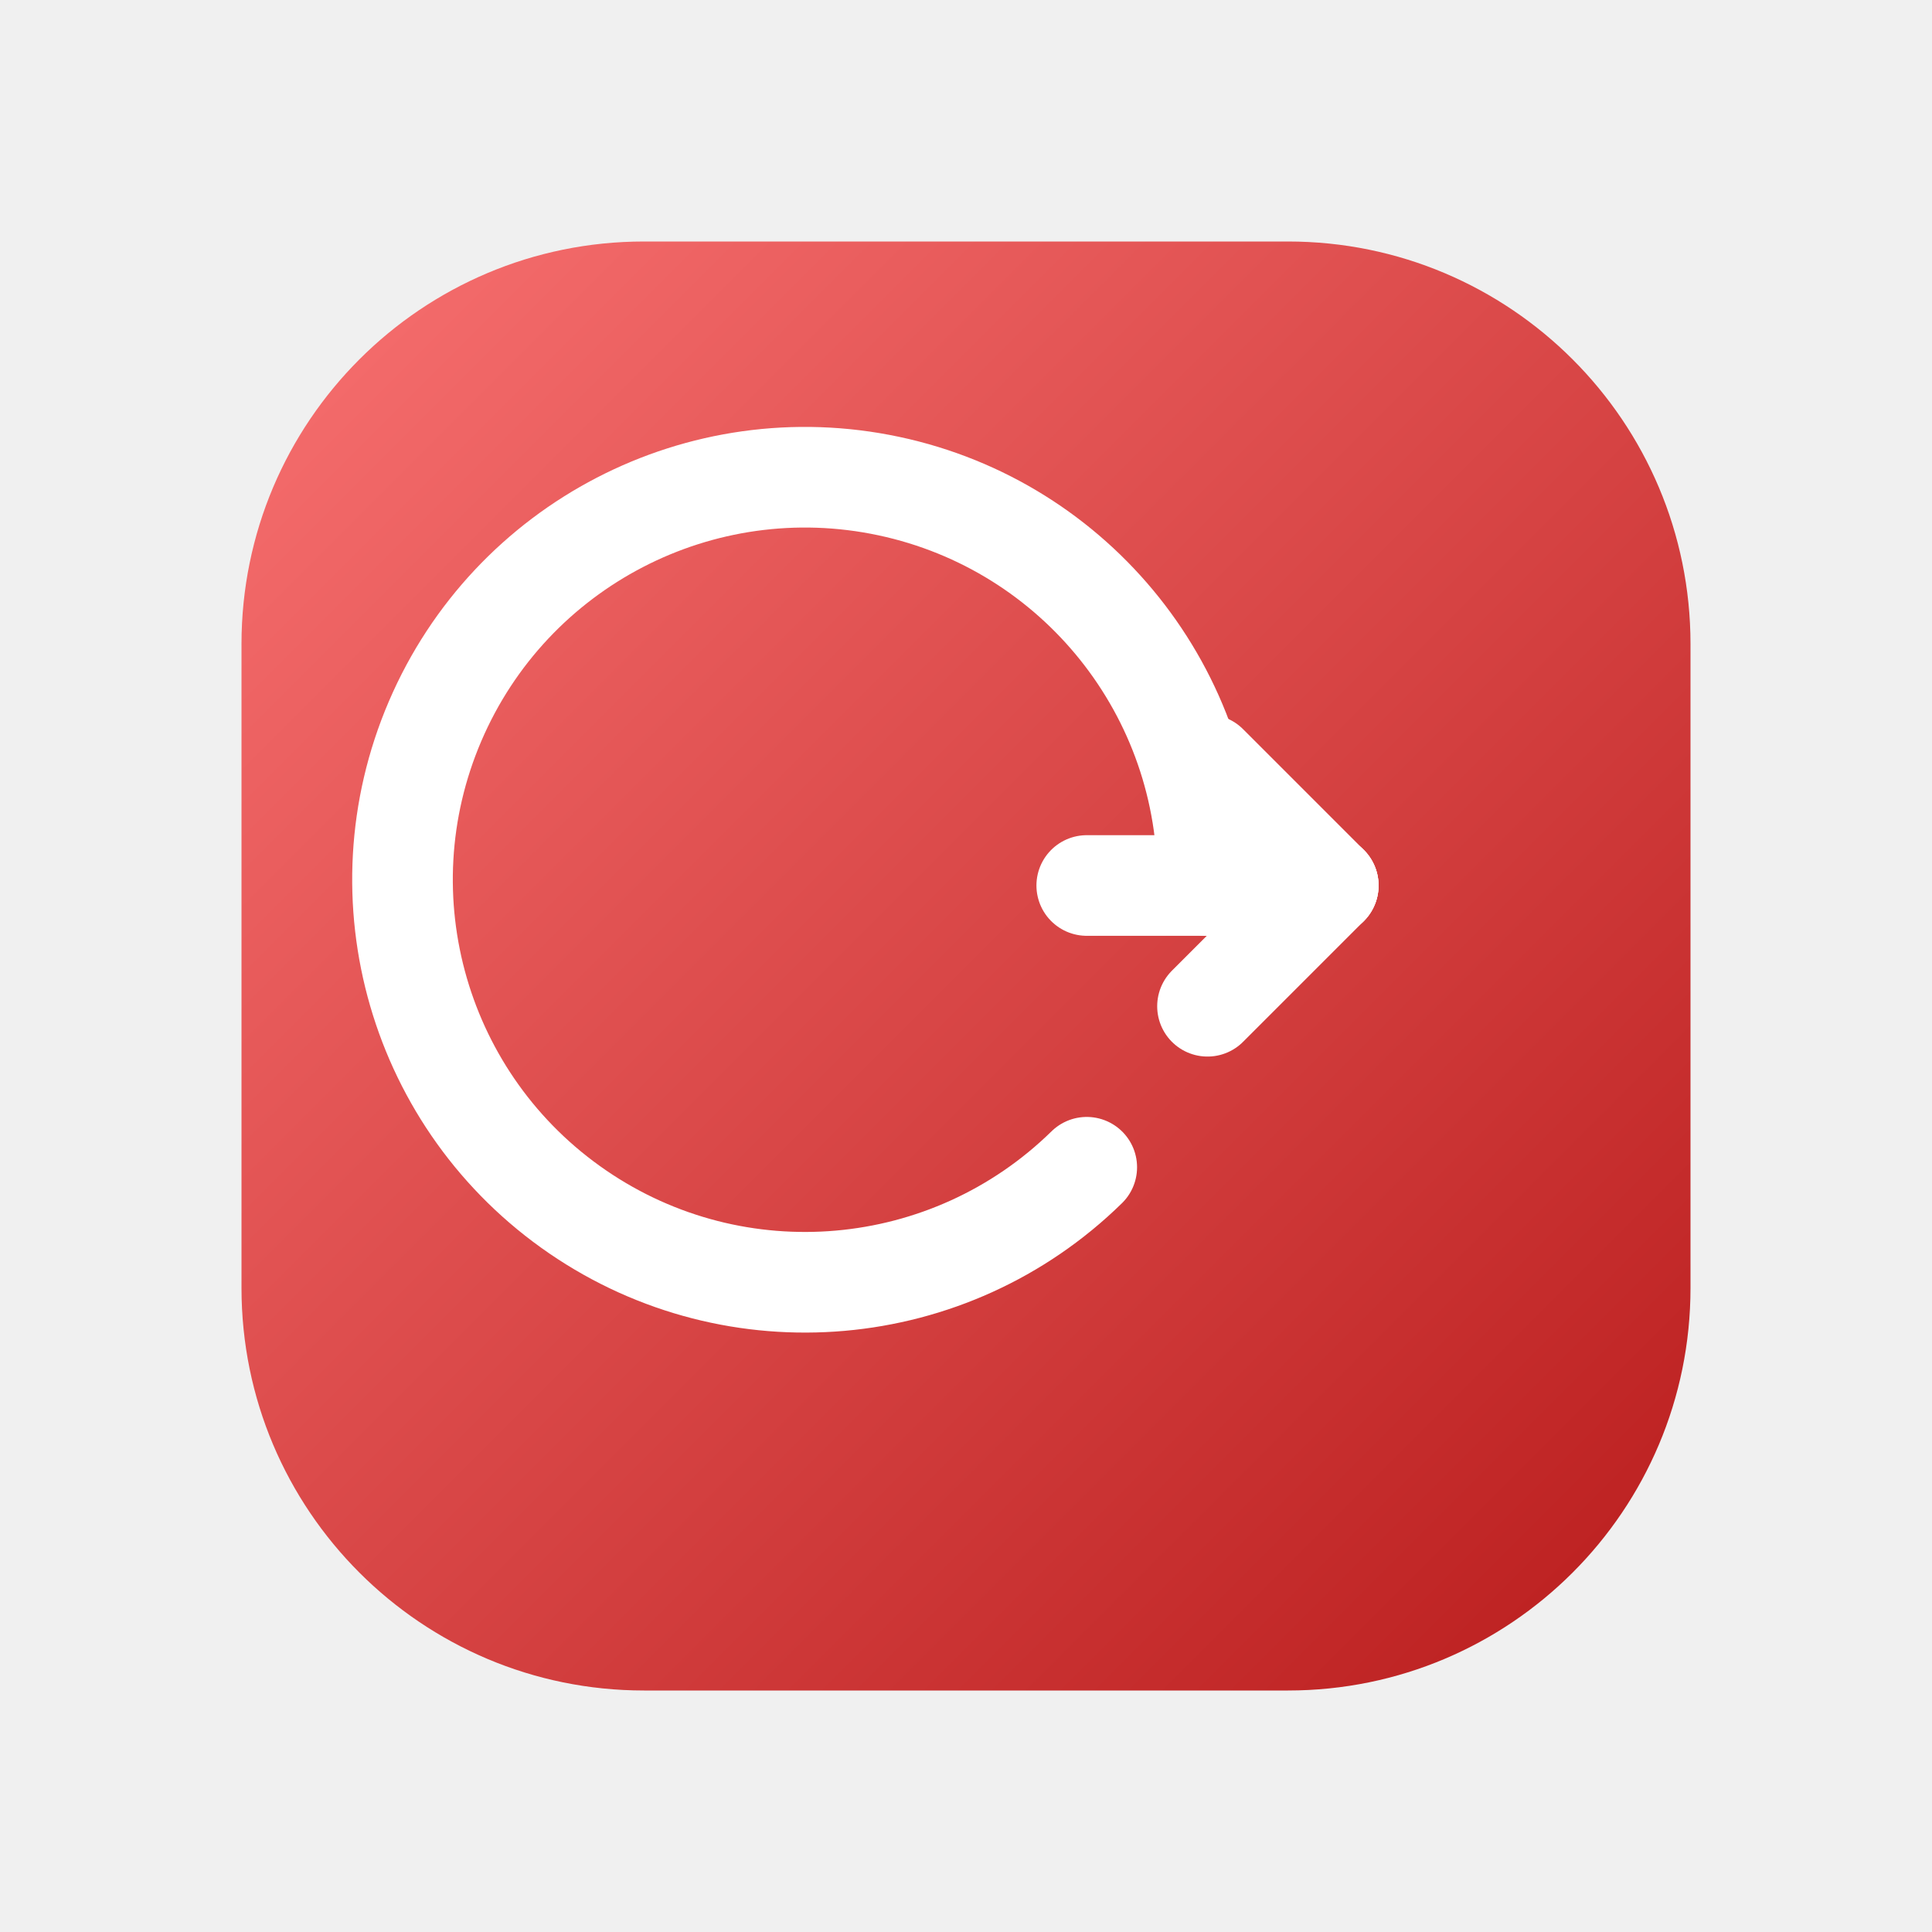
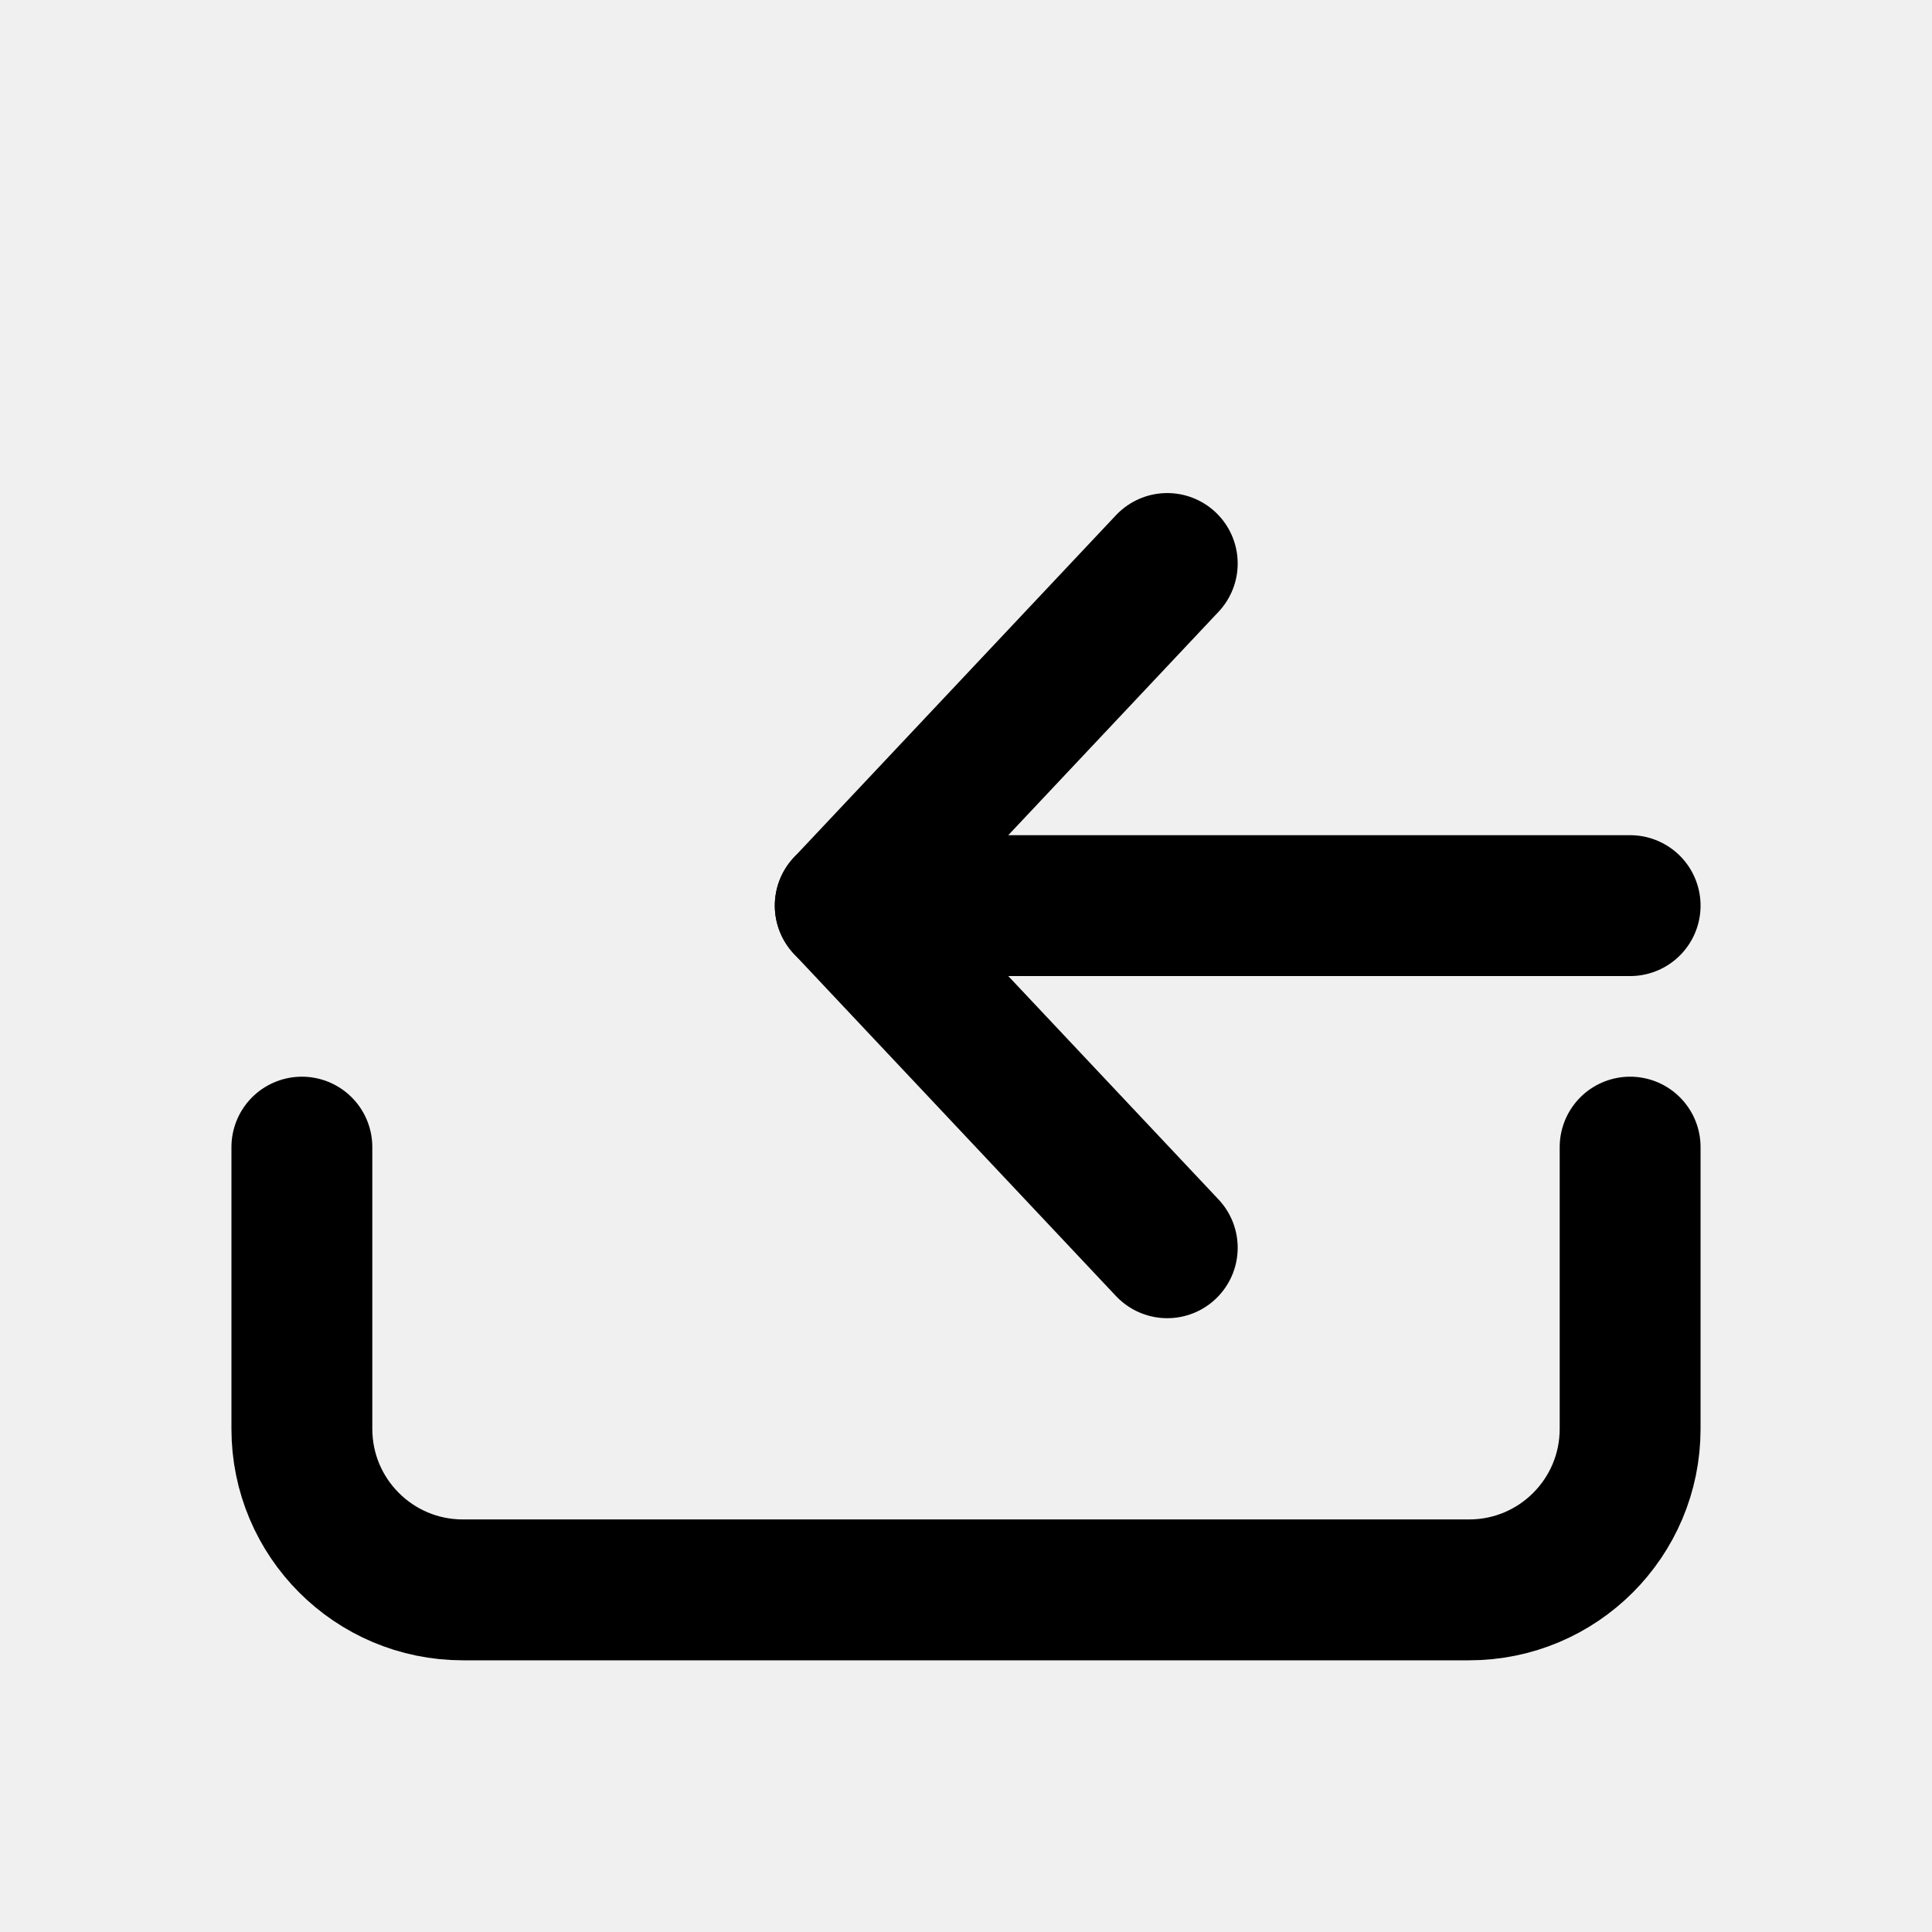
- <svg xmlns="http://www.w3.org/2000/svg" viewBox="0 0 48 48" fill="none" width="48" height="48">
-   <defs>
-     <linearGradient id="rts-grad" x1="6" y1="6" x2="42" y2="42" gradientUnits="userSpaceOnUse">
-       <stop stop-color="#f87171" />
-       <stop offset="1" stop-color="#b91c1c" />
-     </linearGradient>
-   </defs>
-   <rect x="6" y="6" width="36" height="36" rx="10" fill="url(#rts-grad)" />
-   <path d="M30 22a10 10 0 1 0-3 7" stroke="#fff" stroke-width="2.5" stroke-linecap="round" fill="none" />
-   <path d="M27 22h6" stroke="#fff" stroke-width="2.5" stroke-linecap="round" />
-   <path d="M33 22l-3-3" stroke="#fff" stroke-width="2.5" stroke-linecap="round" stroke-linejoin="round" />
-   <path d="M33 22l-3 3" stroke="#fff" stroke-width="2.5" stroke-linecap="round" stroke-linejoin="round" />
+ <svg xmlns="http://www.w3.org/2000/svg" viewBox="0 0 24 24" fill="none" width="24" height="24" stroke="currentColor" stroke-width="1.75" stroke-linecap="round" stroke-linejoin="round">
+   <path d="M20.25 11.25H10.5" />
+   <path d="m14.5 7-4 4.25 4 4.25" />
+   <path d="M3.75 14.25v3.5a2 2 0 0 0 2 2h12.5a2 2 0 0 0 2-2v-3.5" />
</svg>
